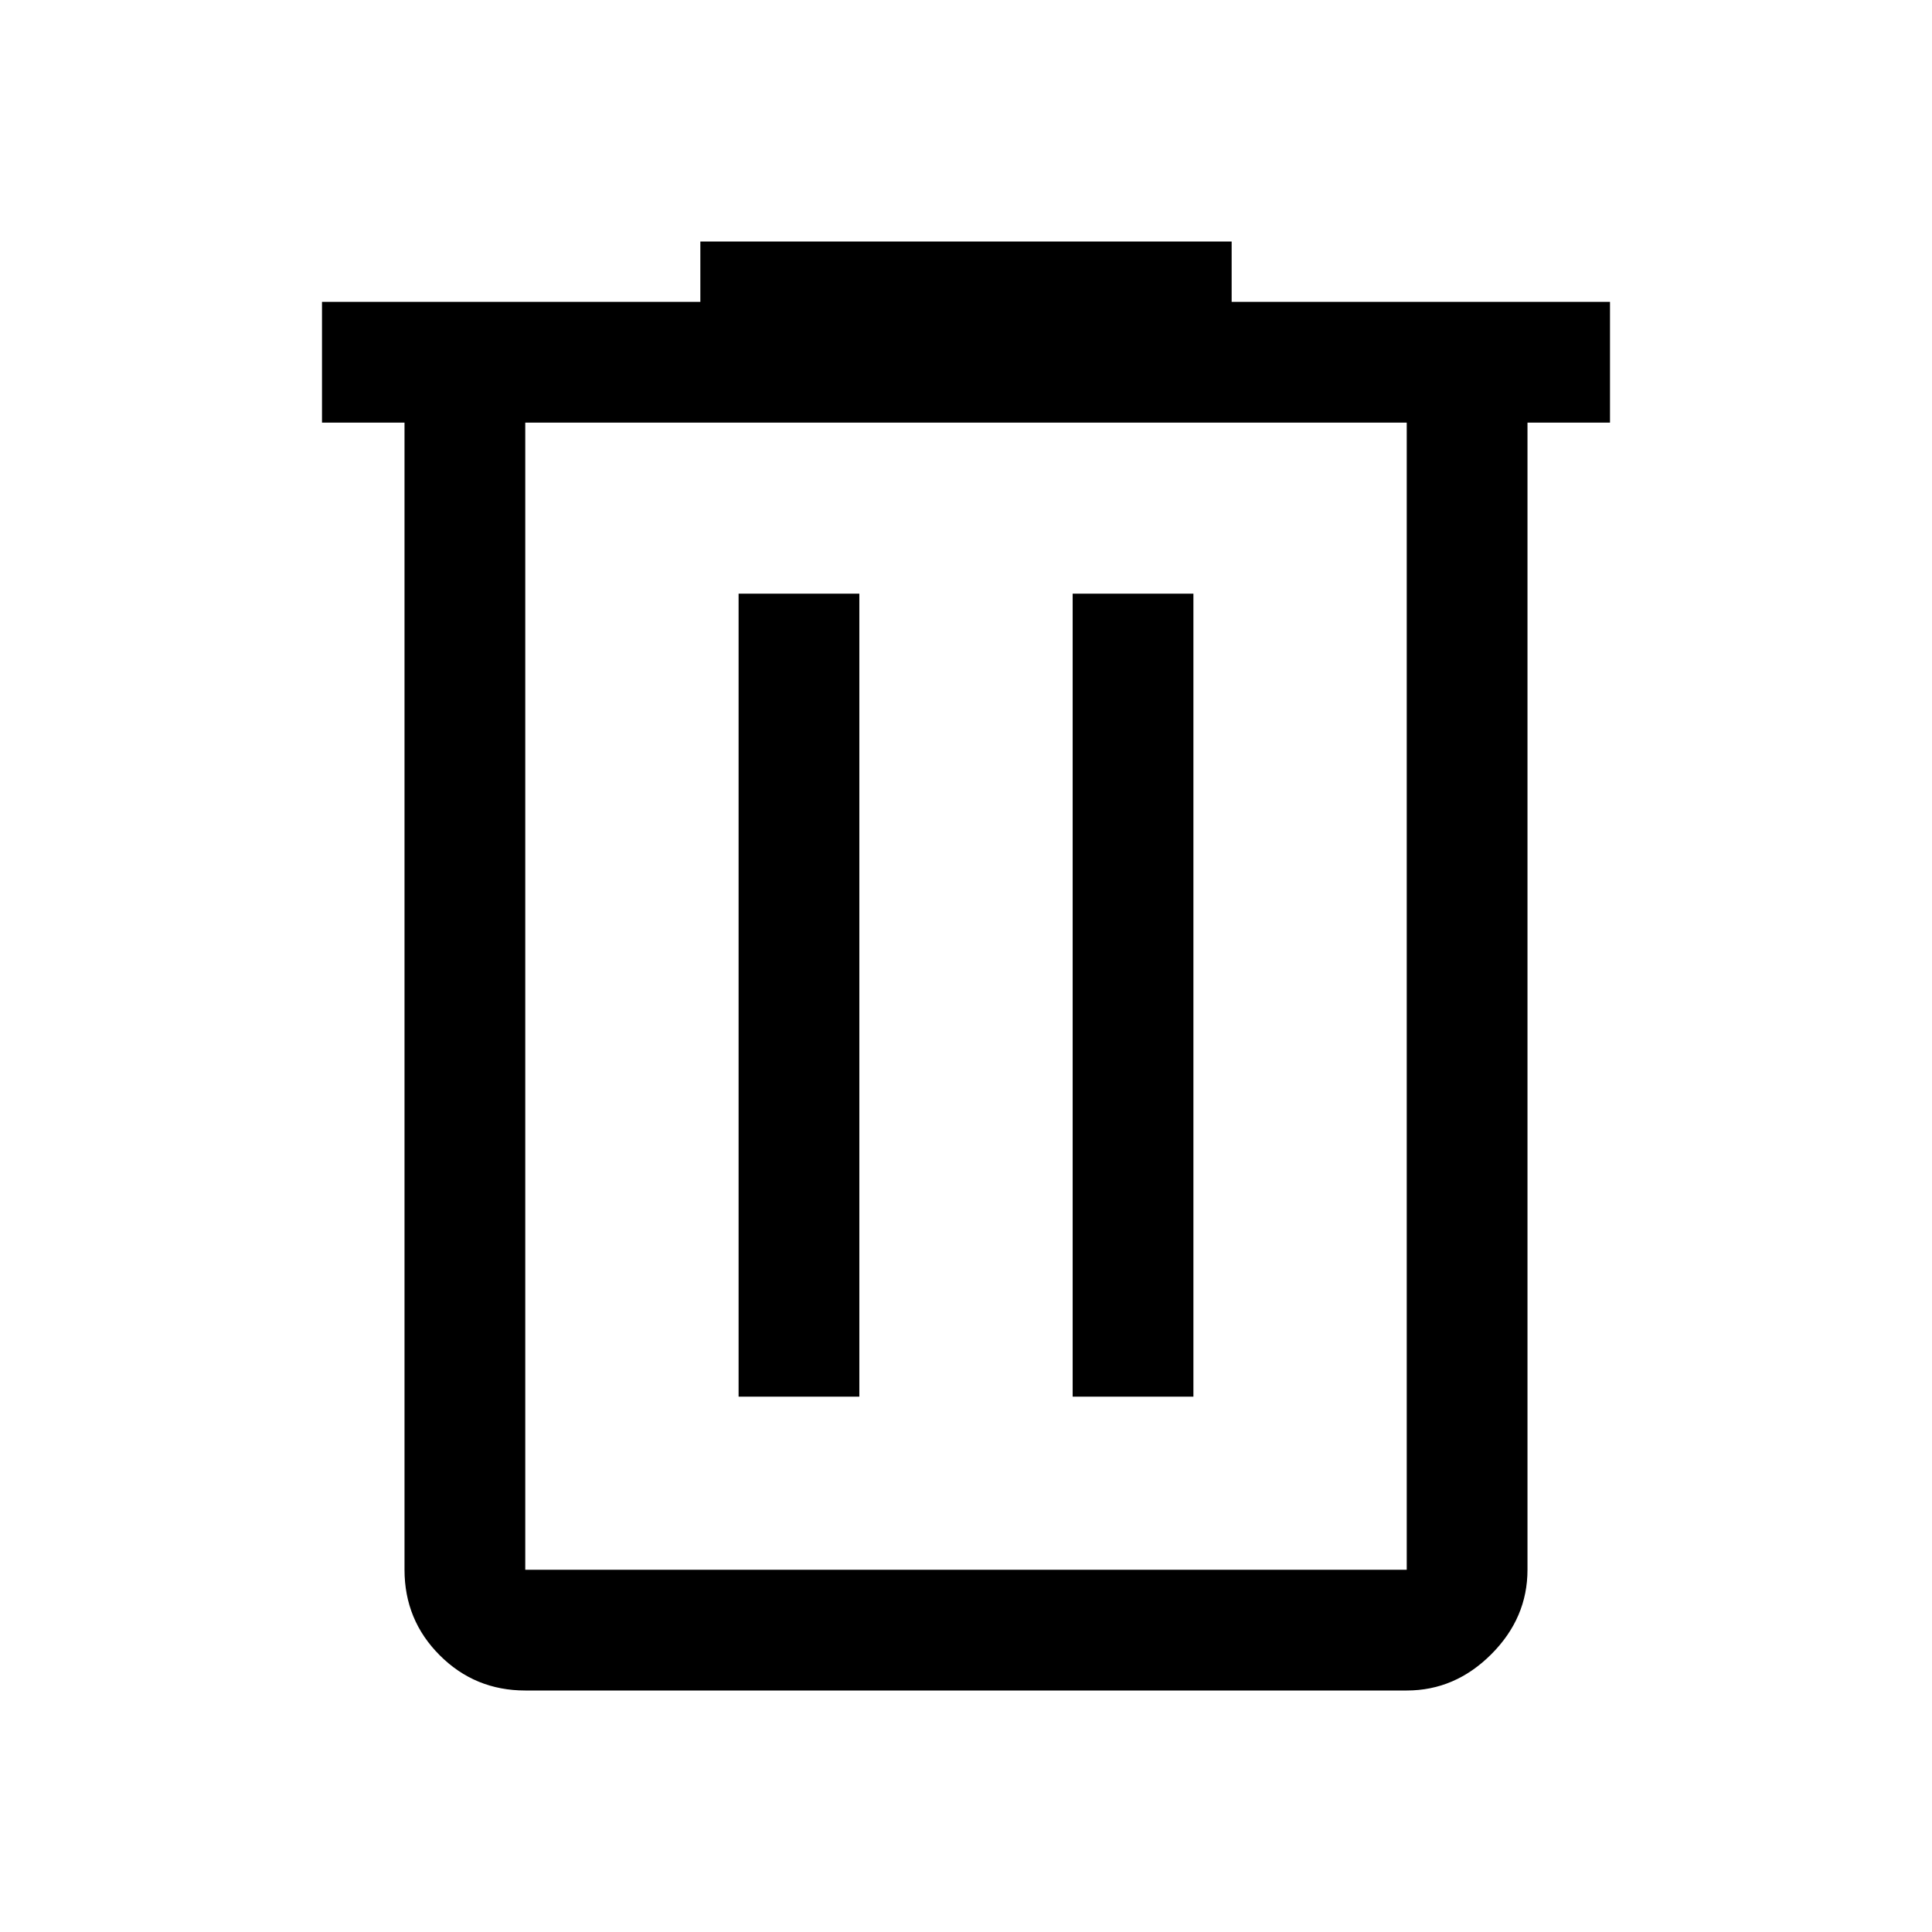
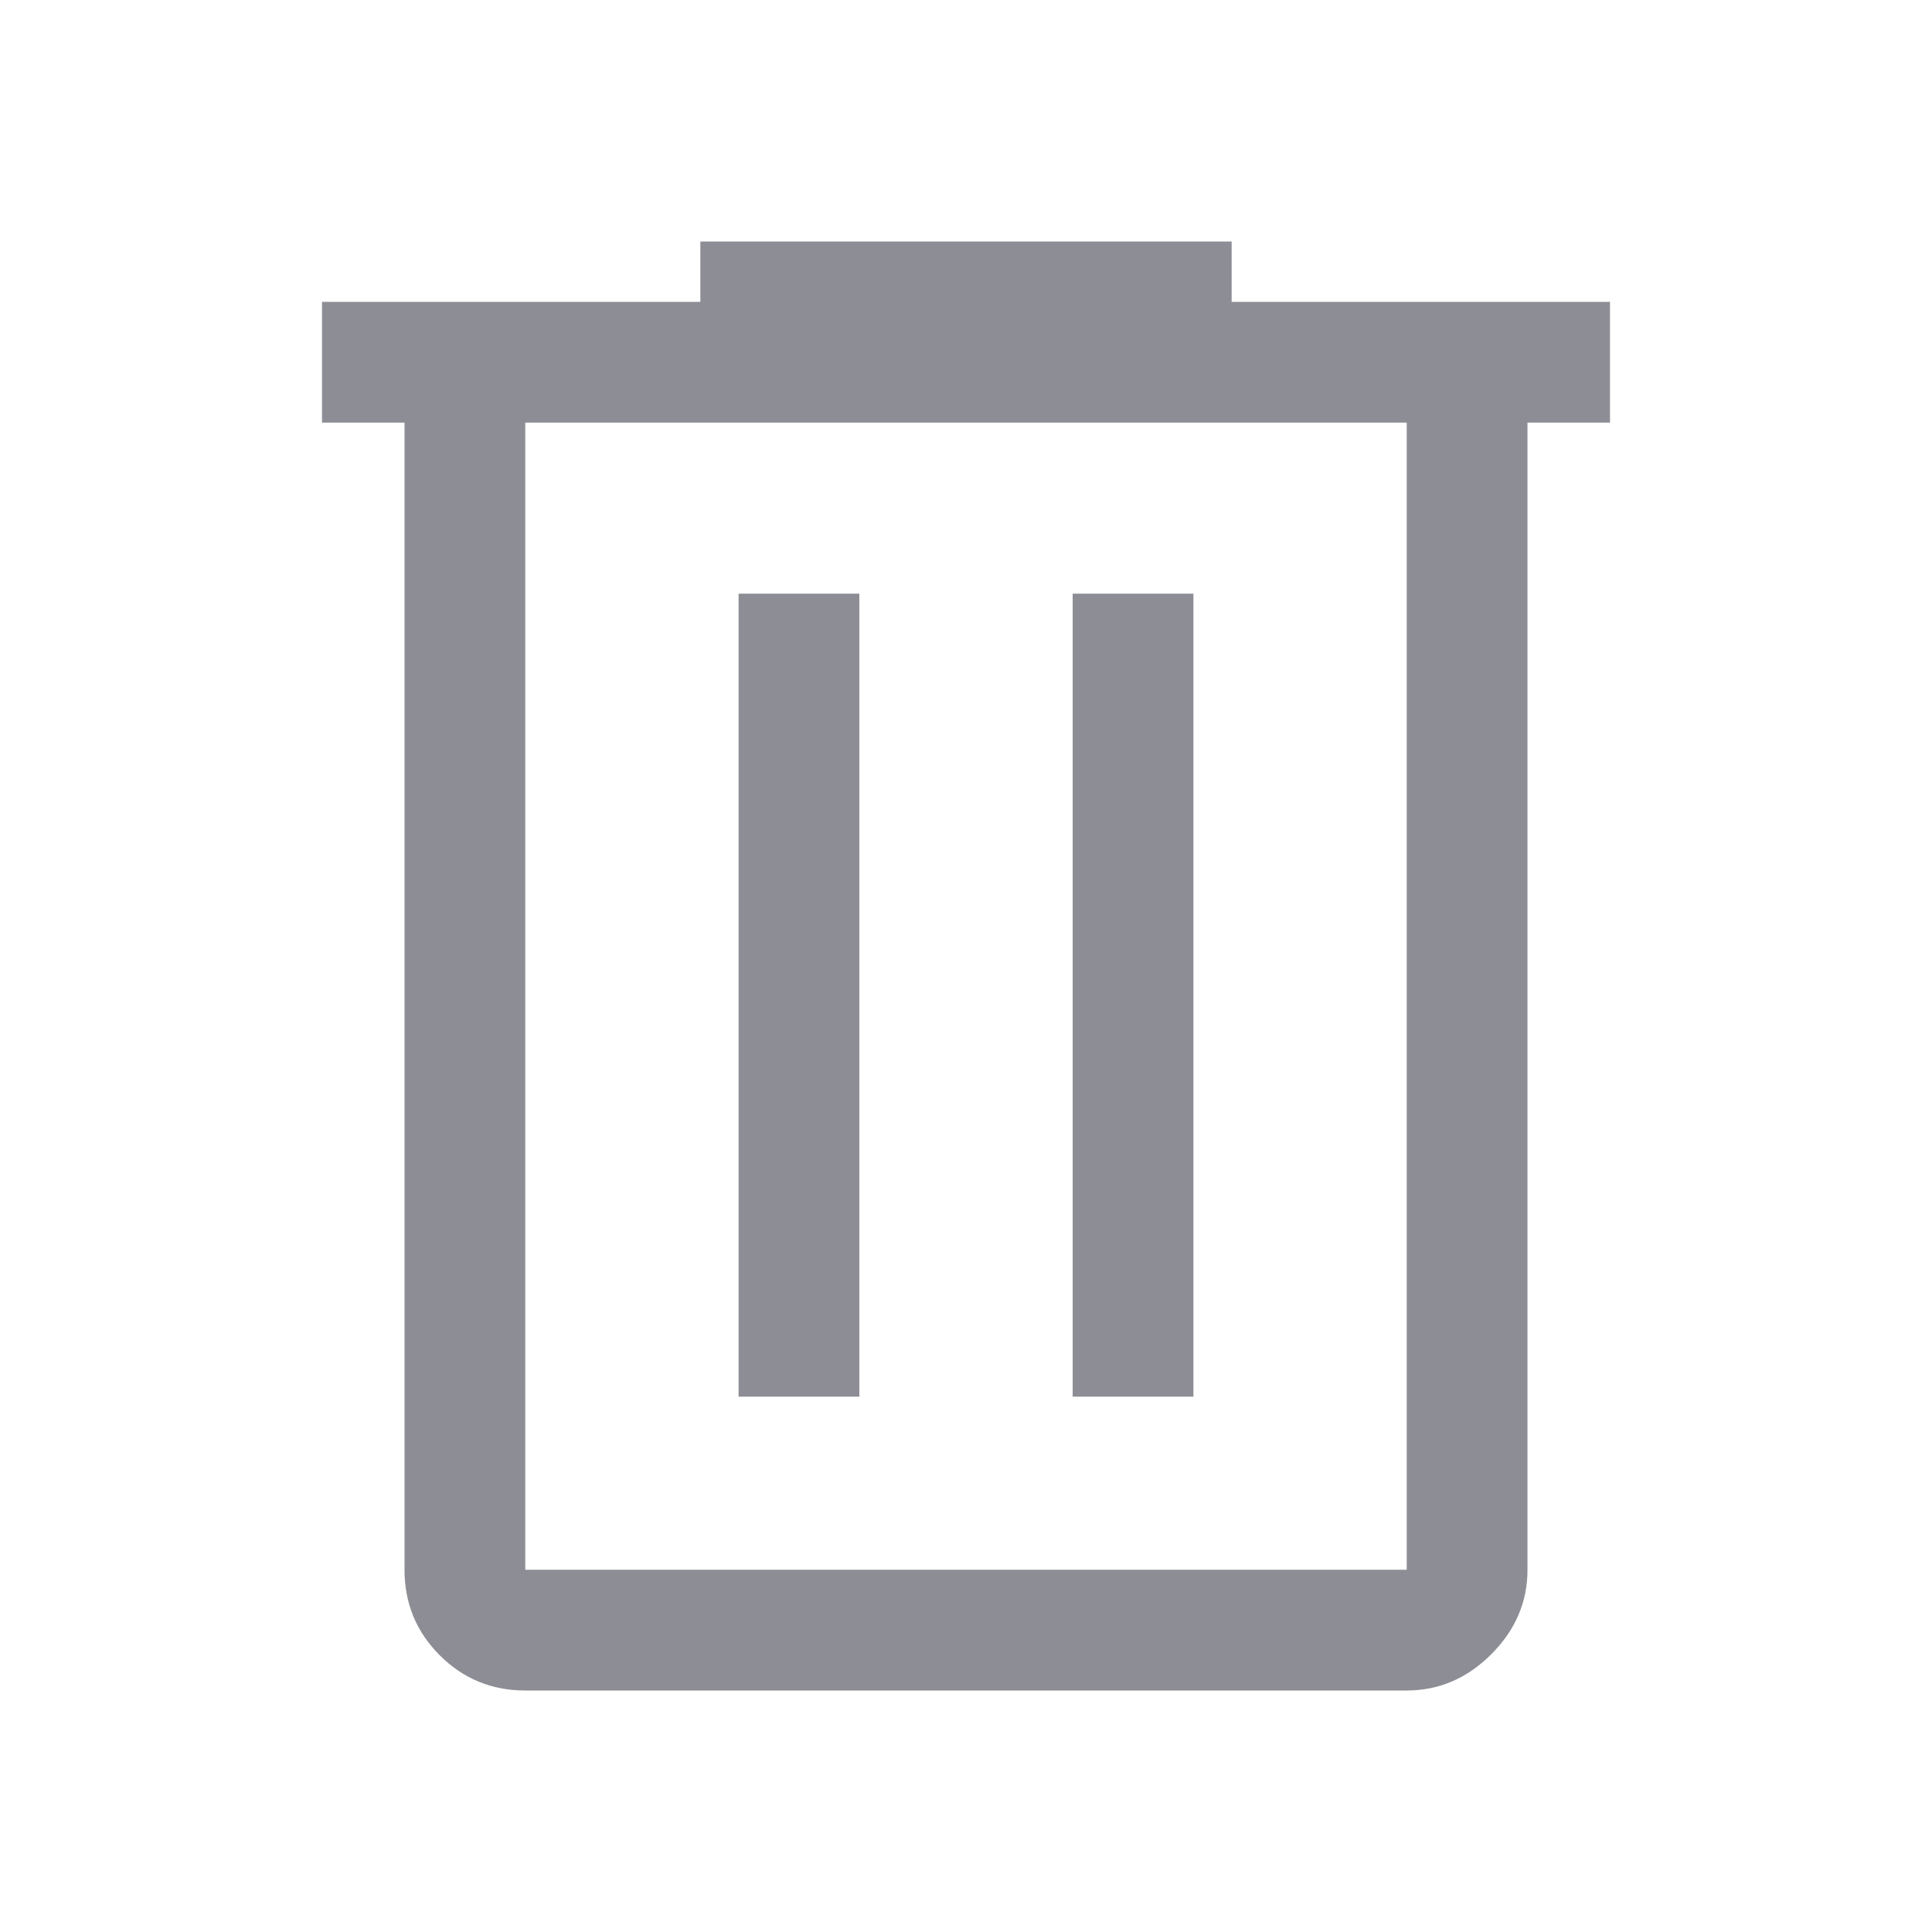
- <svg xmlns="http://www.w3.org/2000/svg" height="48" width="48">
+ <svg xmlns="http://www.w3.org/2000/svg" height="48" width="48" fill="rgb(141, 142, 149)">
  <path d="M13.05 42q-1.25 0-2.125-.875T10.05 39V10.5H8v-3h9.4V6h13.2v1.5H40v3h-2.05V39q0 1.2-.9 2.1-.9.9-2.1.9Zm21.9-31.5h-21.9V39h21.9Zm-16.6 24.2h3V14.75h-3Zm8.3 0h3V14.75h-3Zm-13.6-24.2V39Z" />
</svg>
